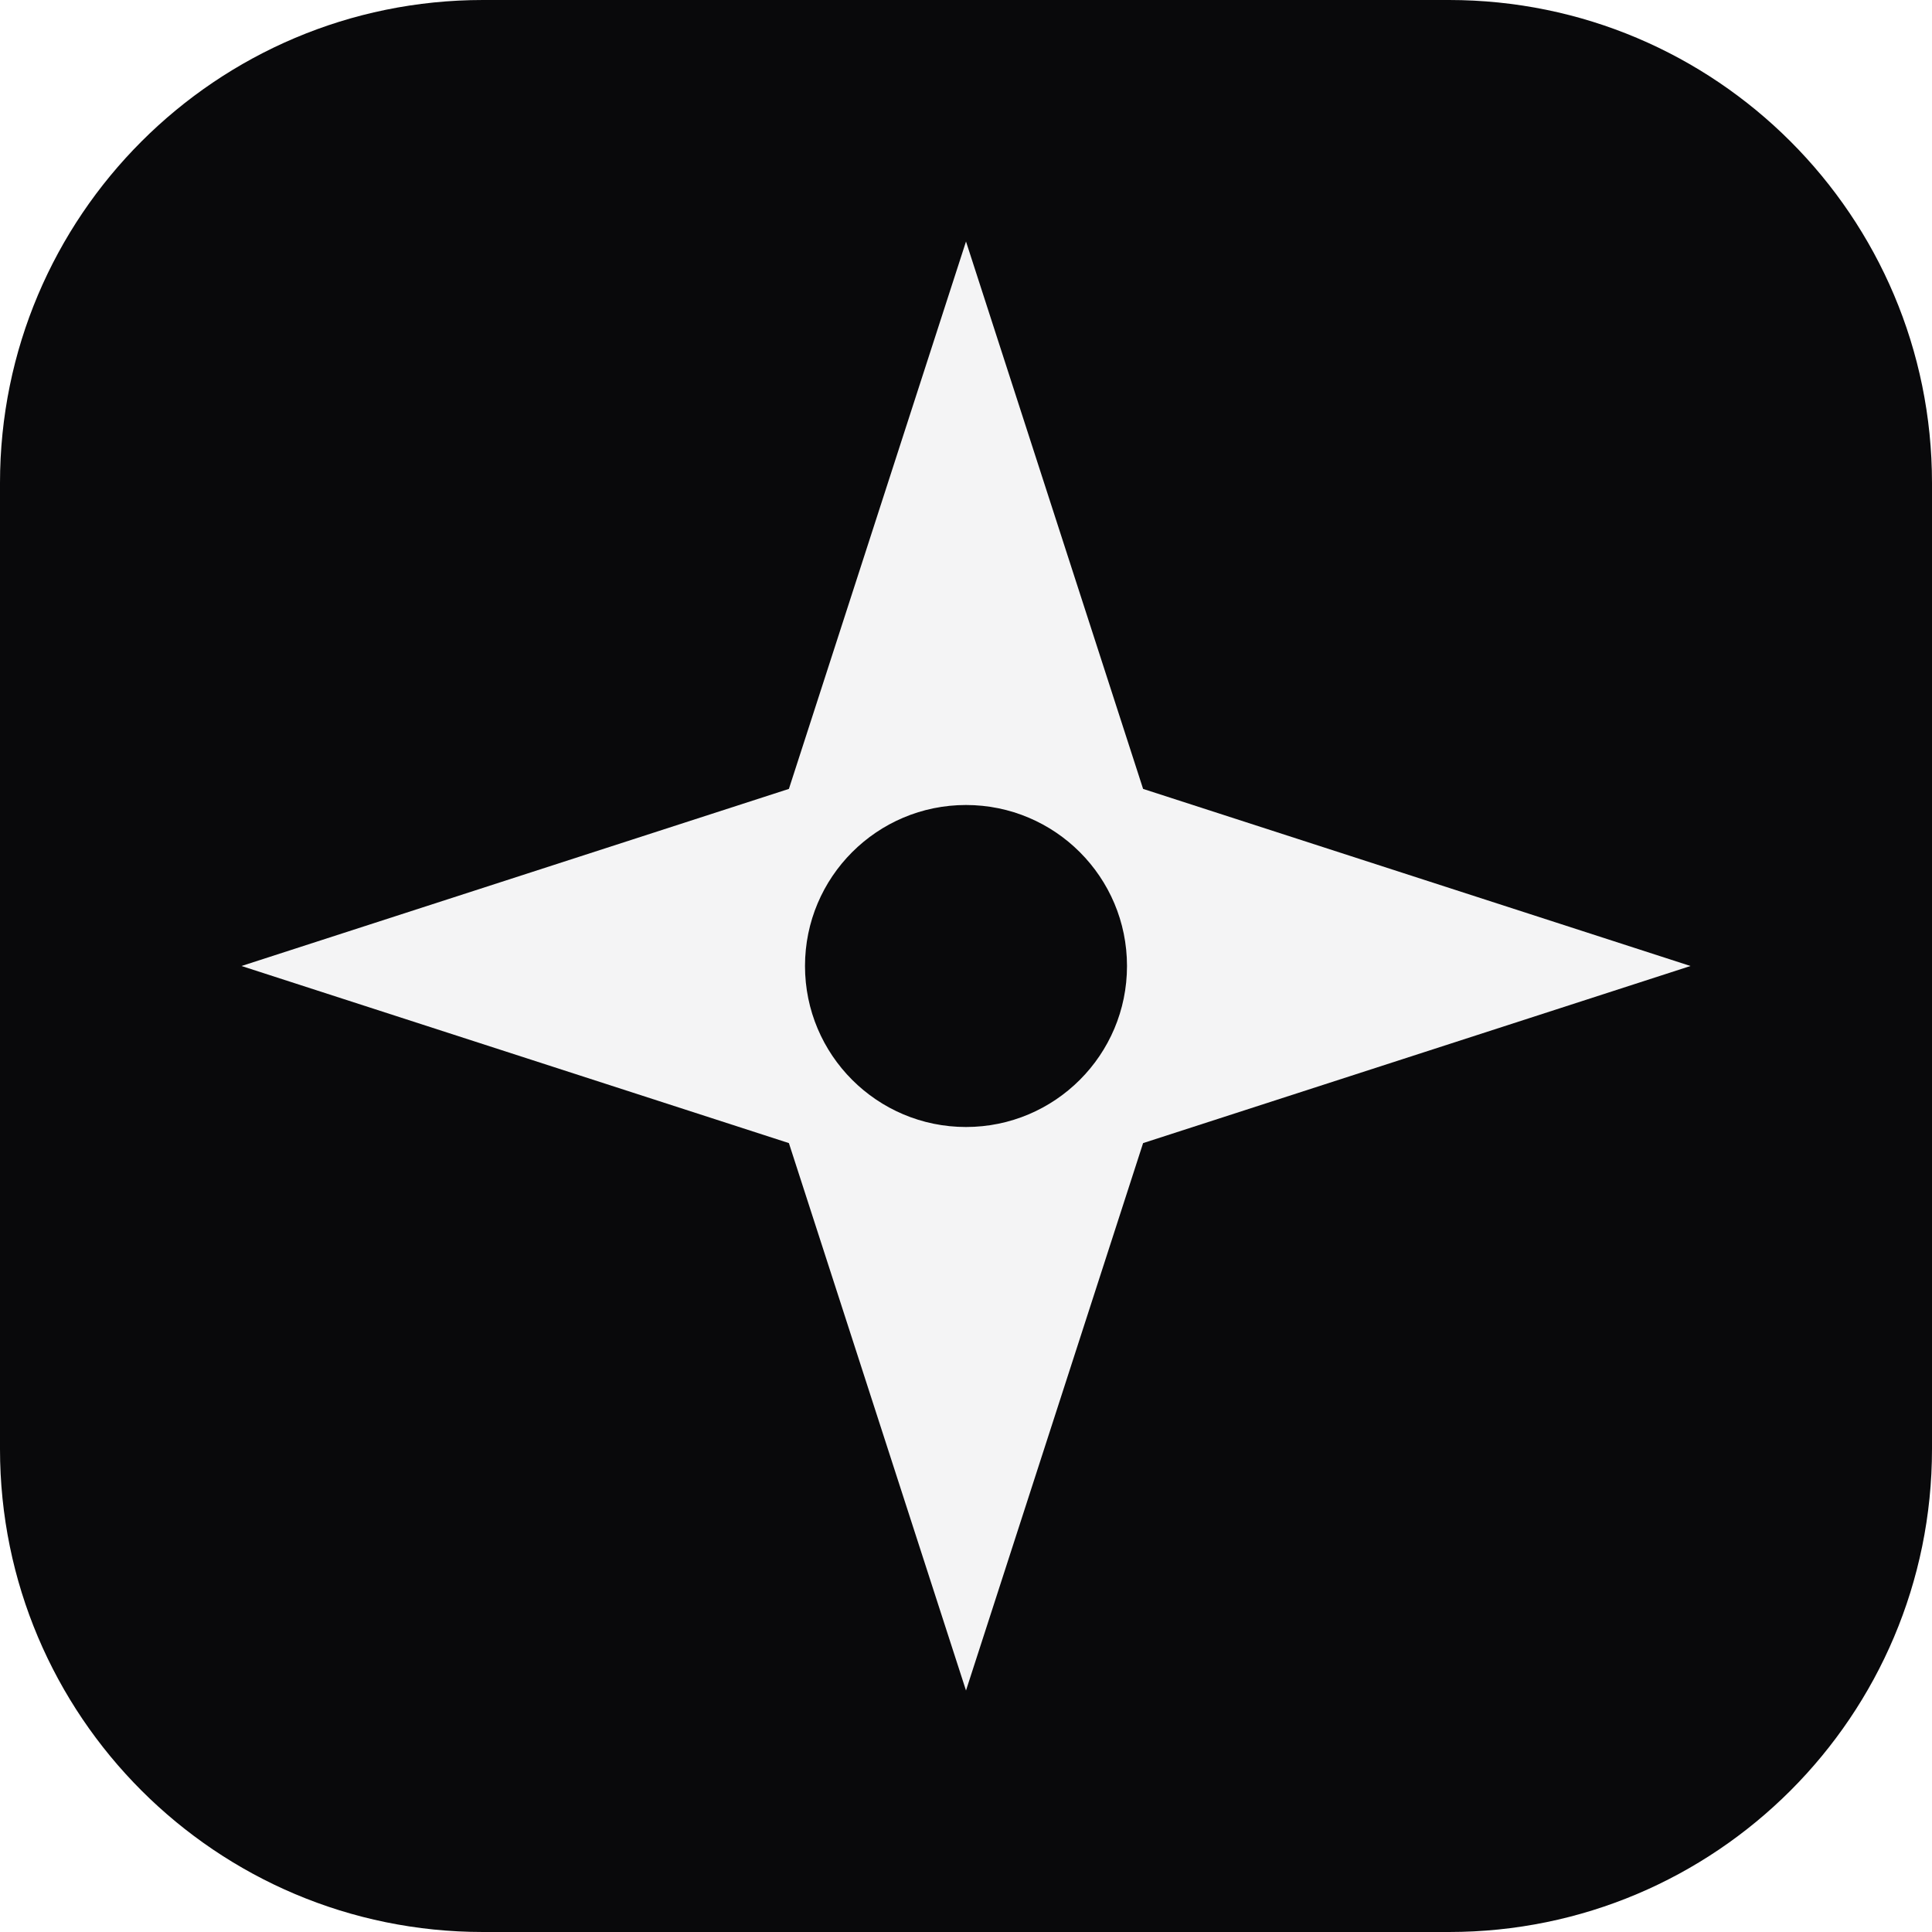
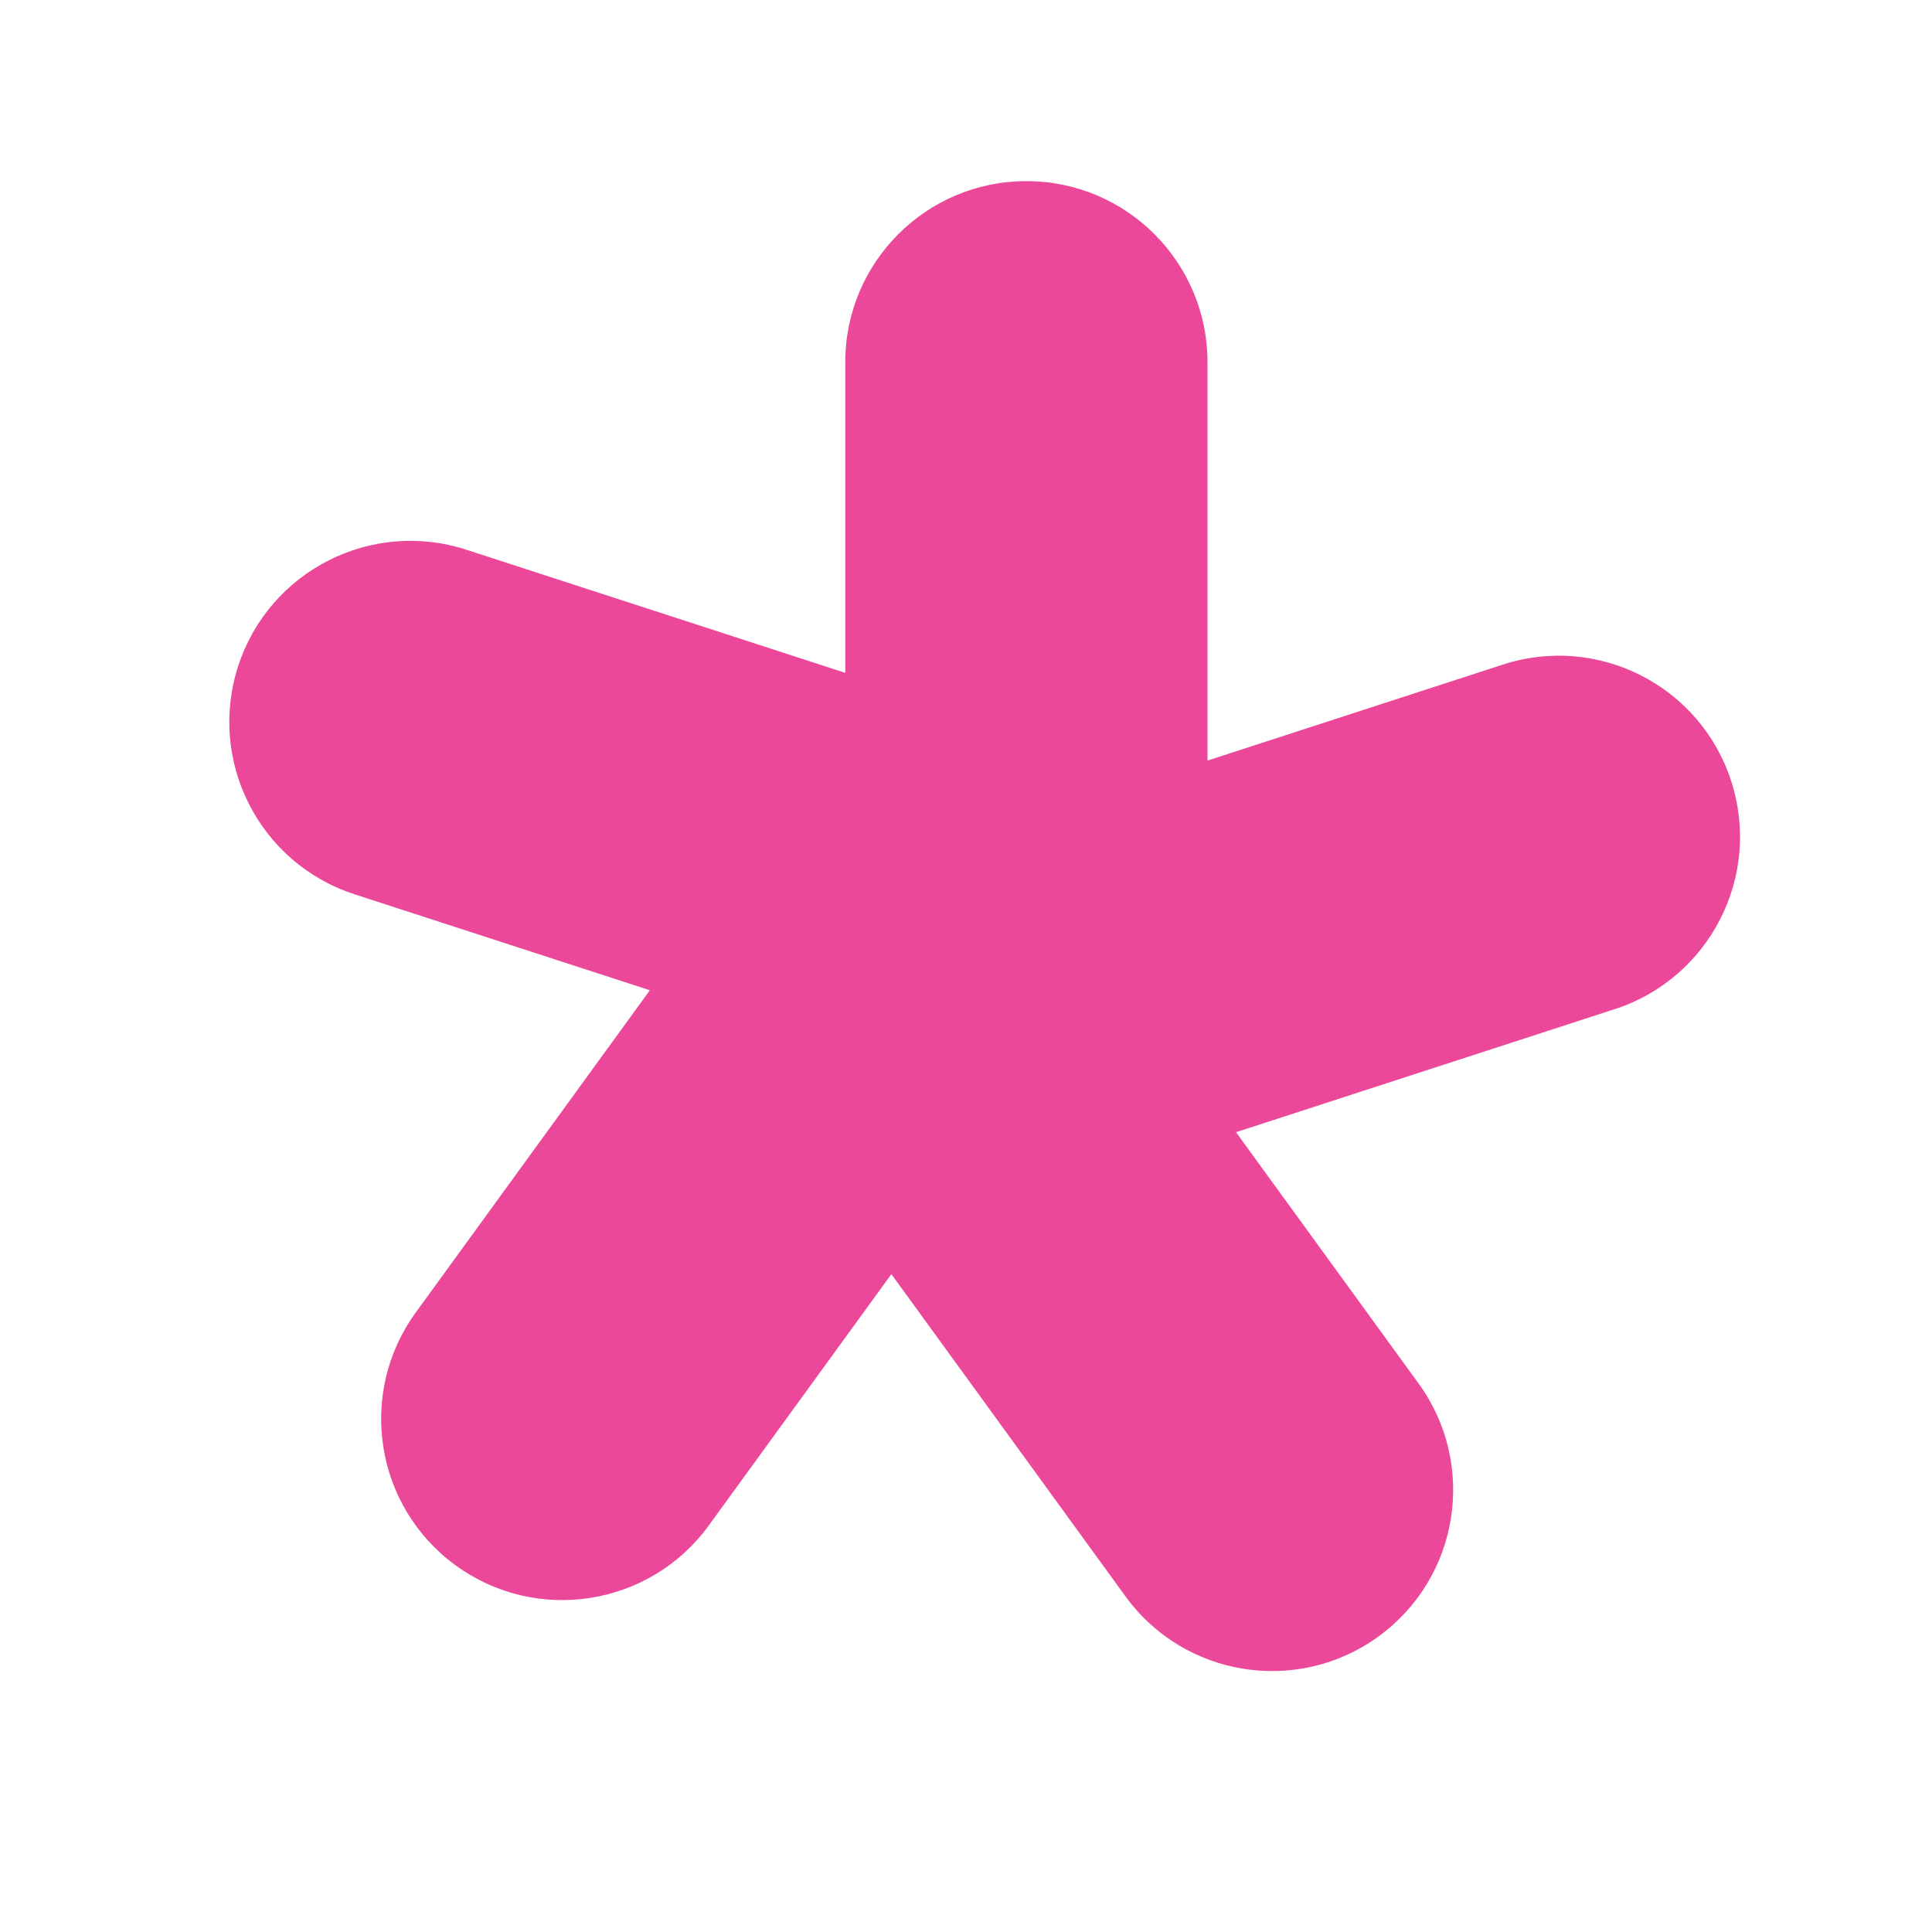
- <svg xmlns="http://www.w3.org/2000/svg" viewBox="0 0 24 24" width="512" height="512">
-   <rect width="24" height="24" rx="6" fill="#09090b" />
-   <path d="M12 3L14.2 9.8L21 12L14.2 14.2L12 21L9.8 14.2L3 12L9.8 9.8L12 3Z" fill="#f4f4f5" />
-   <circle cx="12" cy="12" r="2" fill="#09090b" />
+ <svg xmlns="http://www.w3.org/2000/svg" viewBox="0 0 64 64" width="512" height="512">
+   <g transform="translate(32, 32)">
+     <rect x="-4" y="-26" width="12" height="28" rx="6" fill="#ec4899" />
+     <rect x="-4" y="-26" width="12" height="28" rx="6" fill="#ec4899" transform="rotate(72)" />
+     <rect x="-4" y="-26" width="12" height="28" rx="6" fill="#ec4899" transform="rotate(144)" />
+     <rect x="-4" y="-26" width="12" height="28" rx="6" fill="#ec4899" transform="rotate(216)" />
+     <rect x="-4" y="-26" width="12" height="28" rx="6" fill="#ec4899" transform="rotate(288)" />
+   </g>
</svg>
